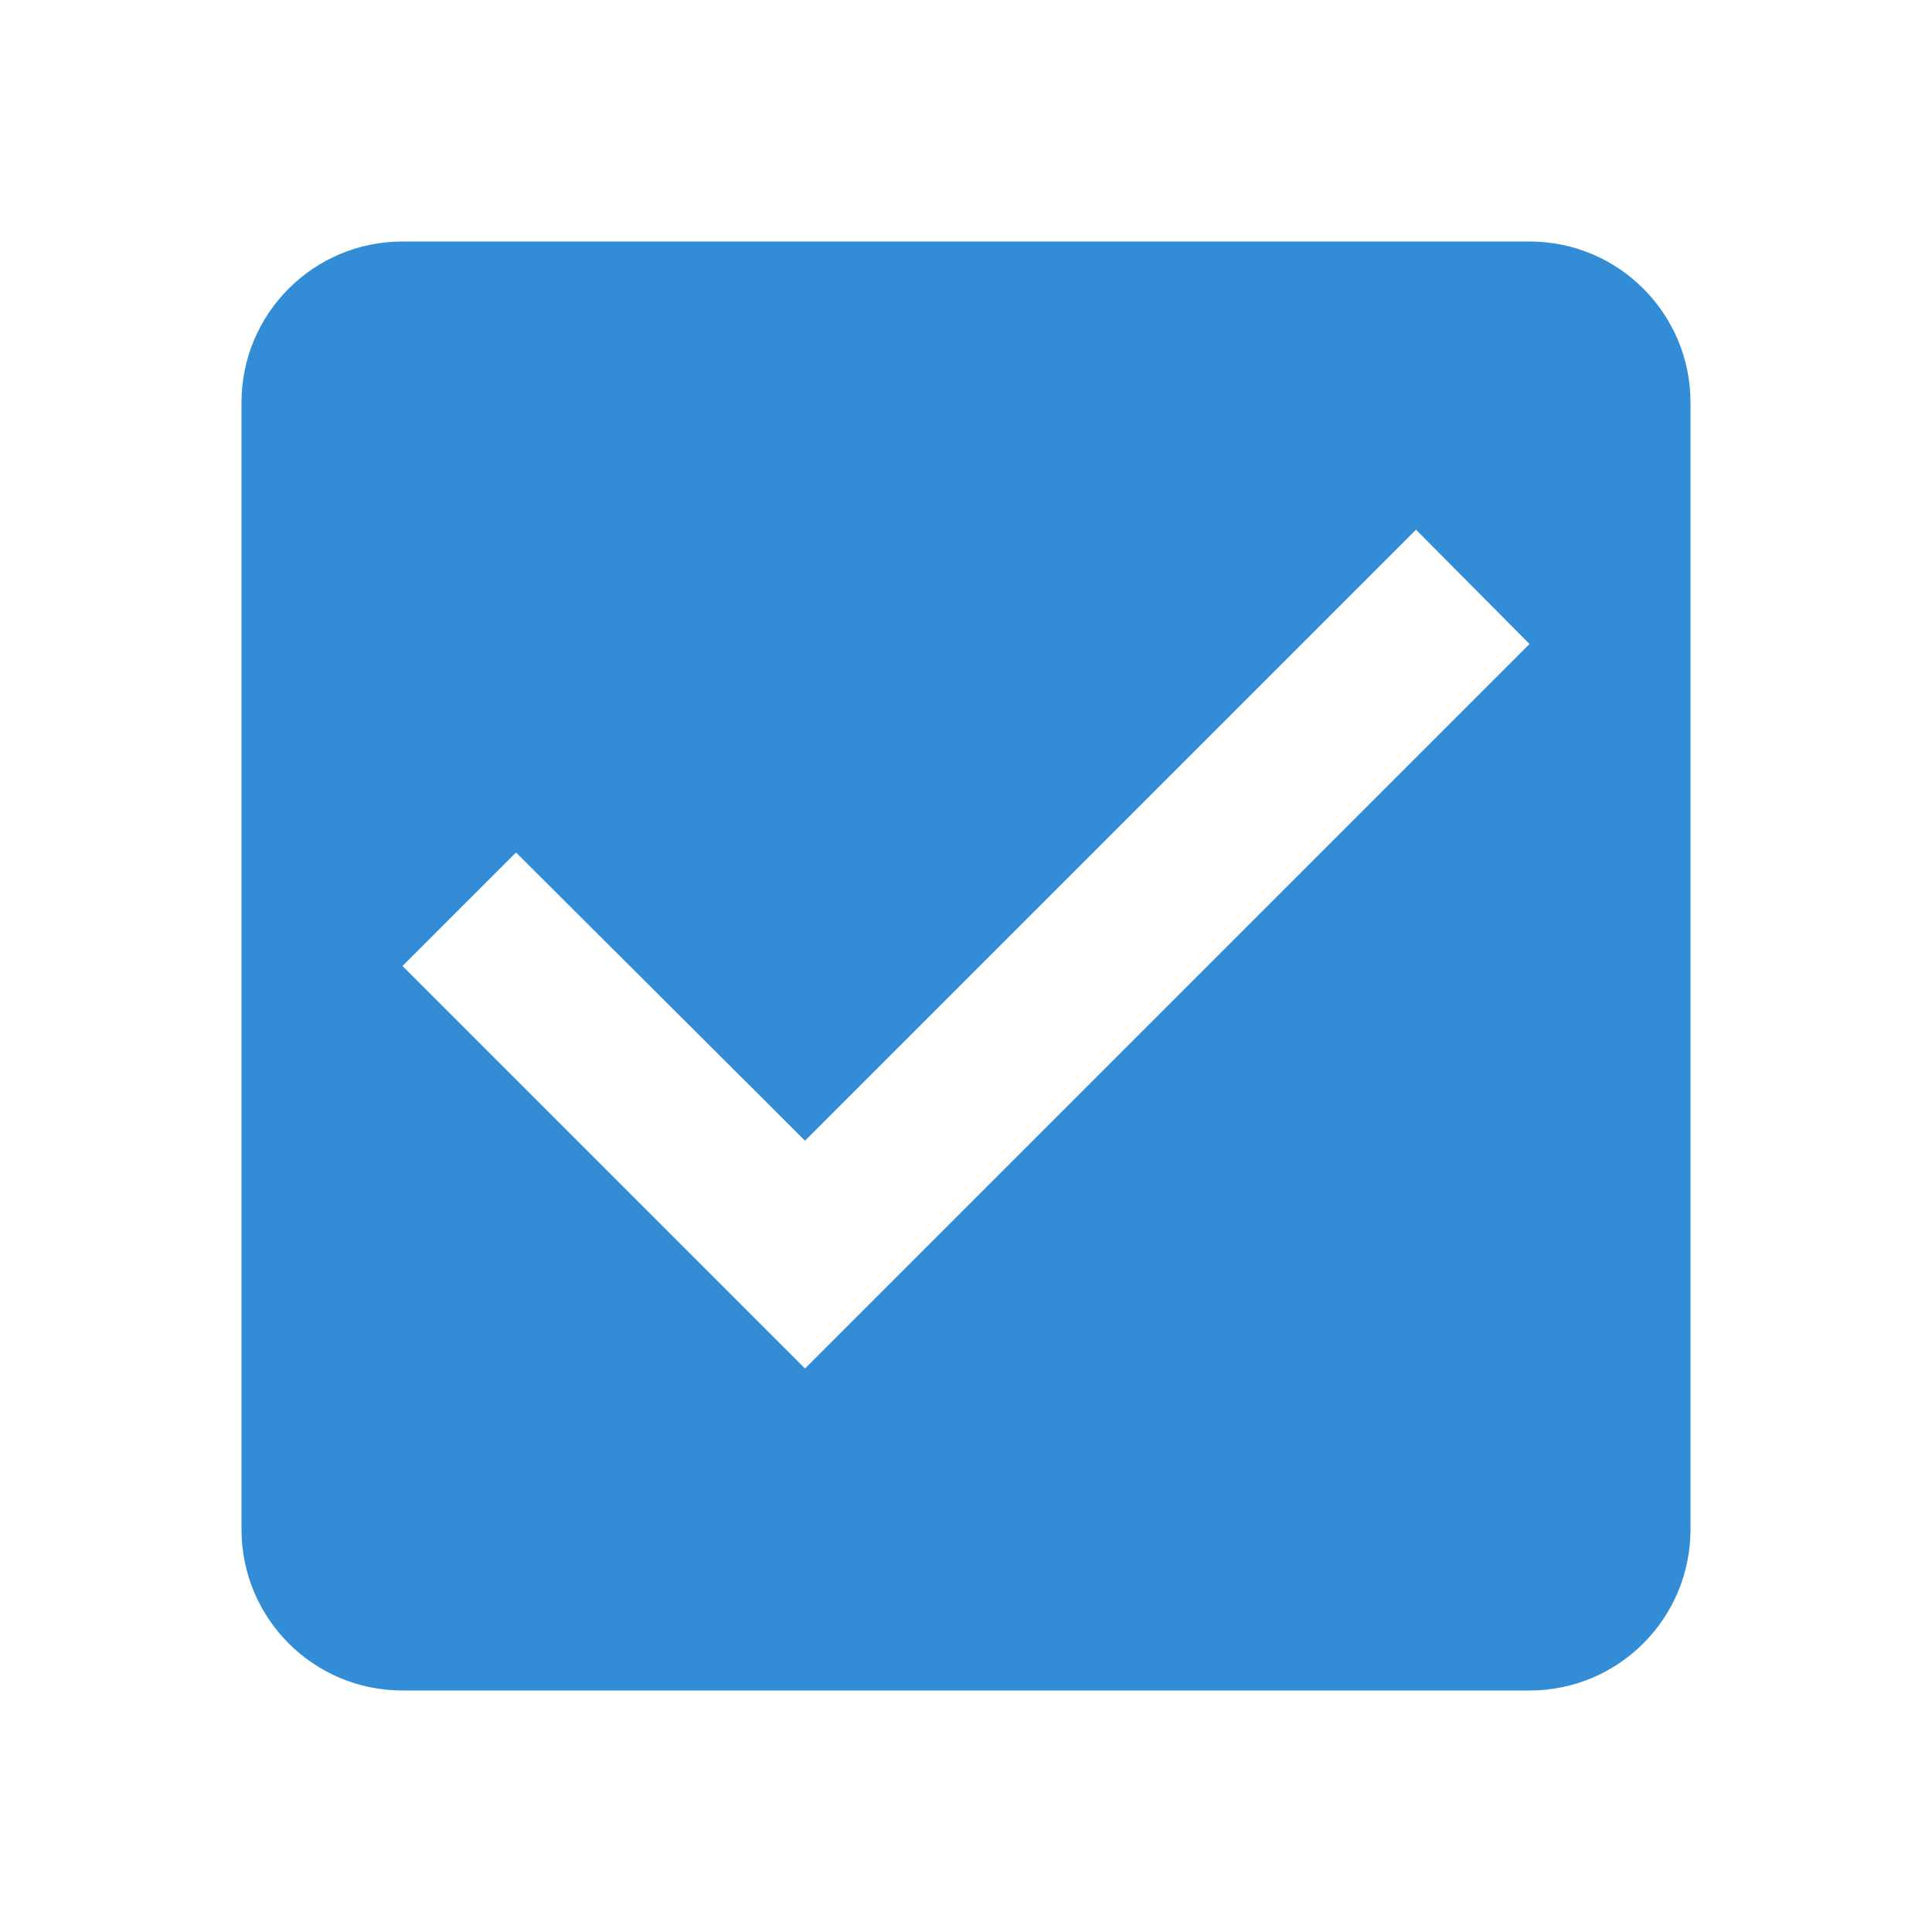
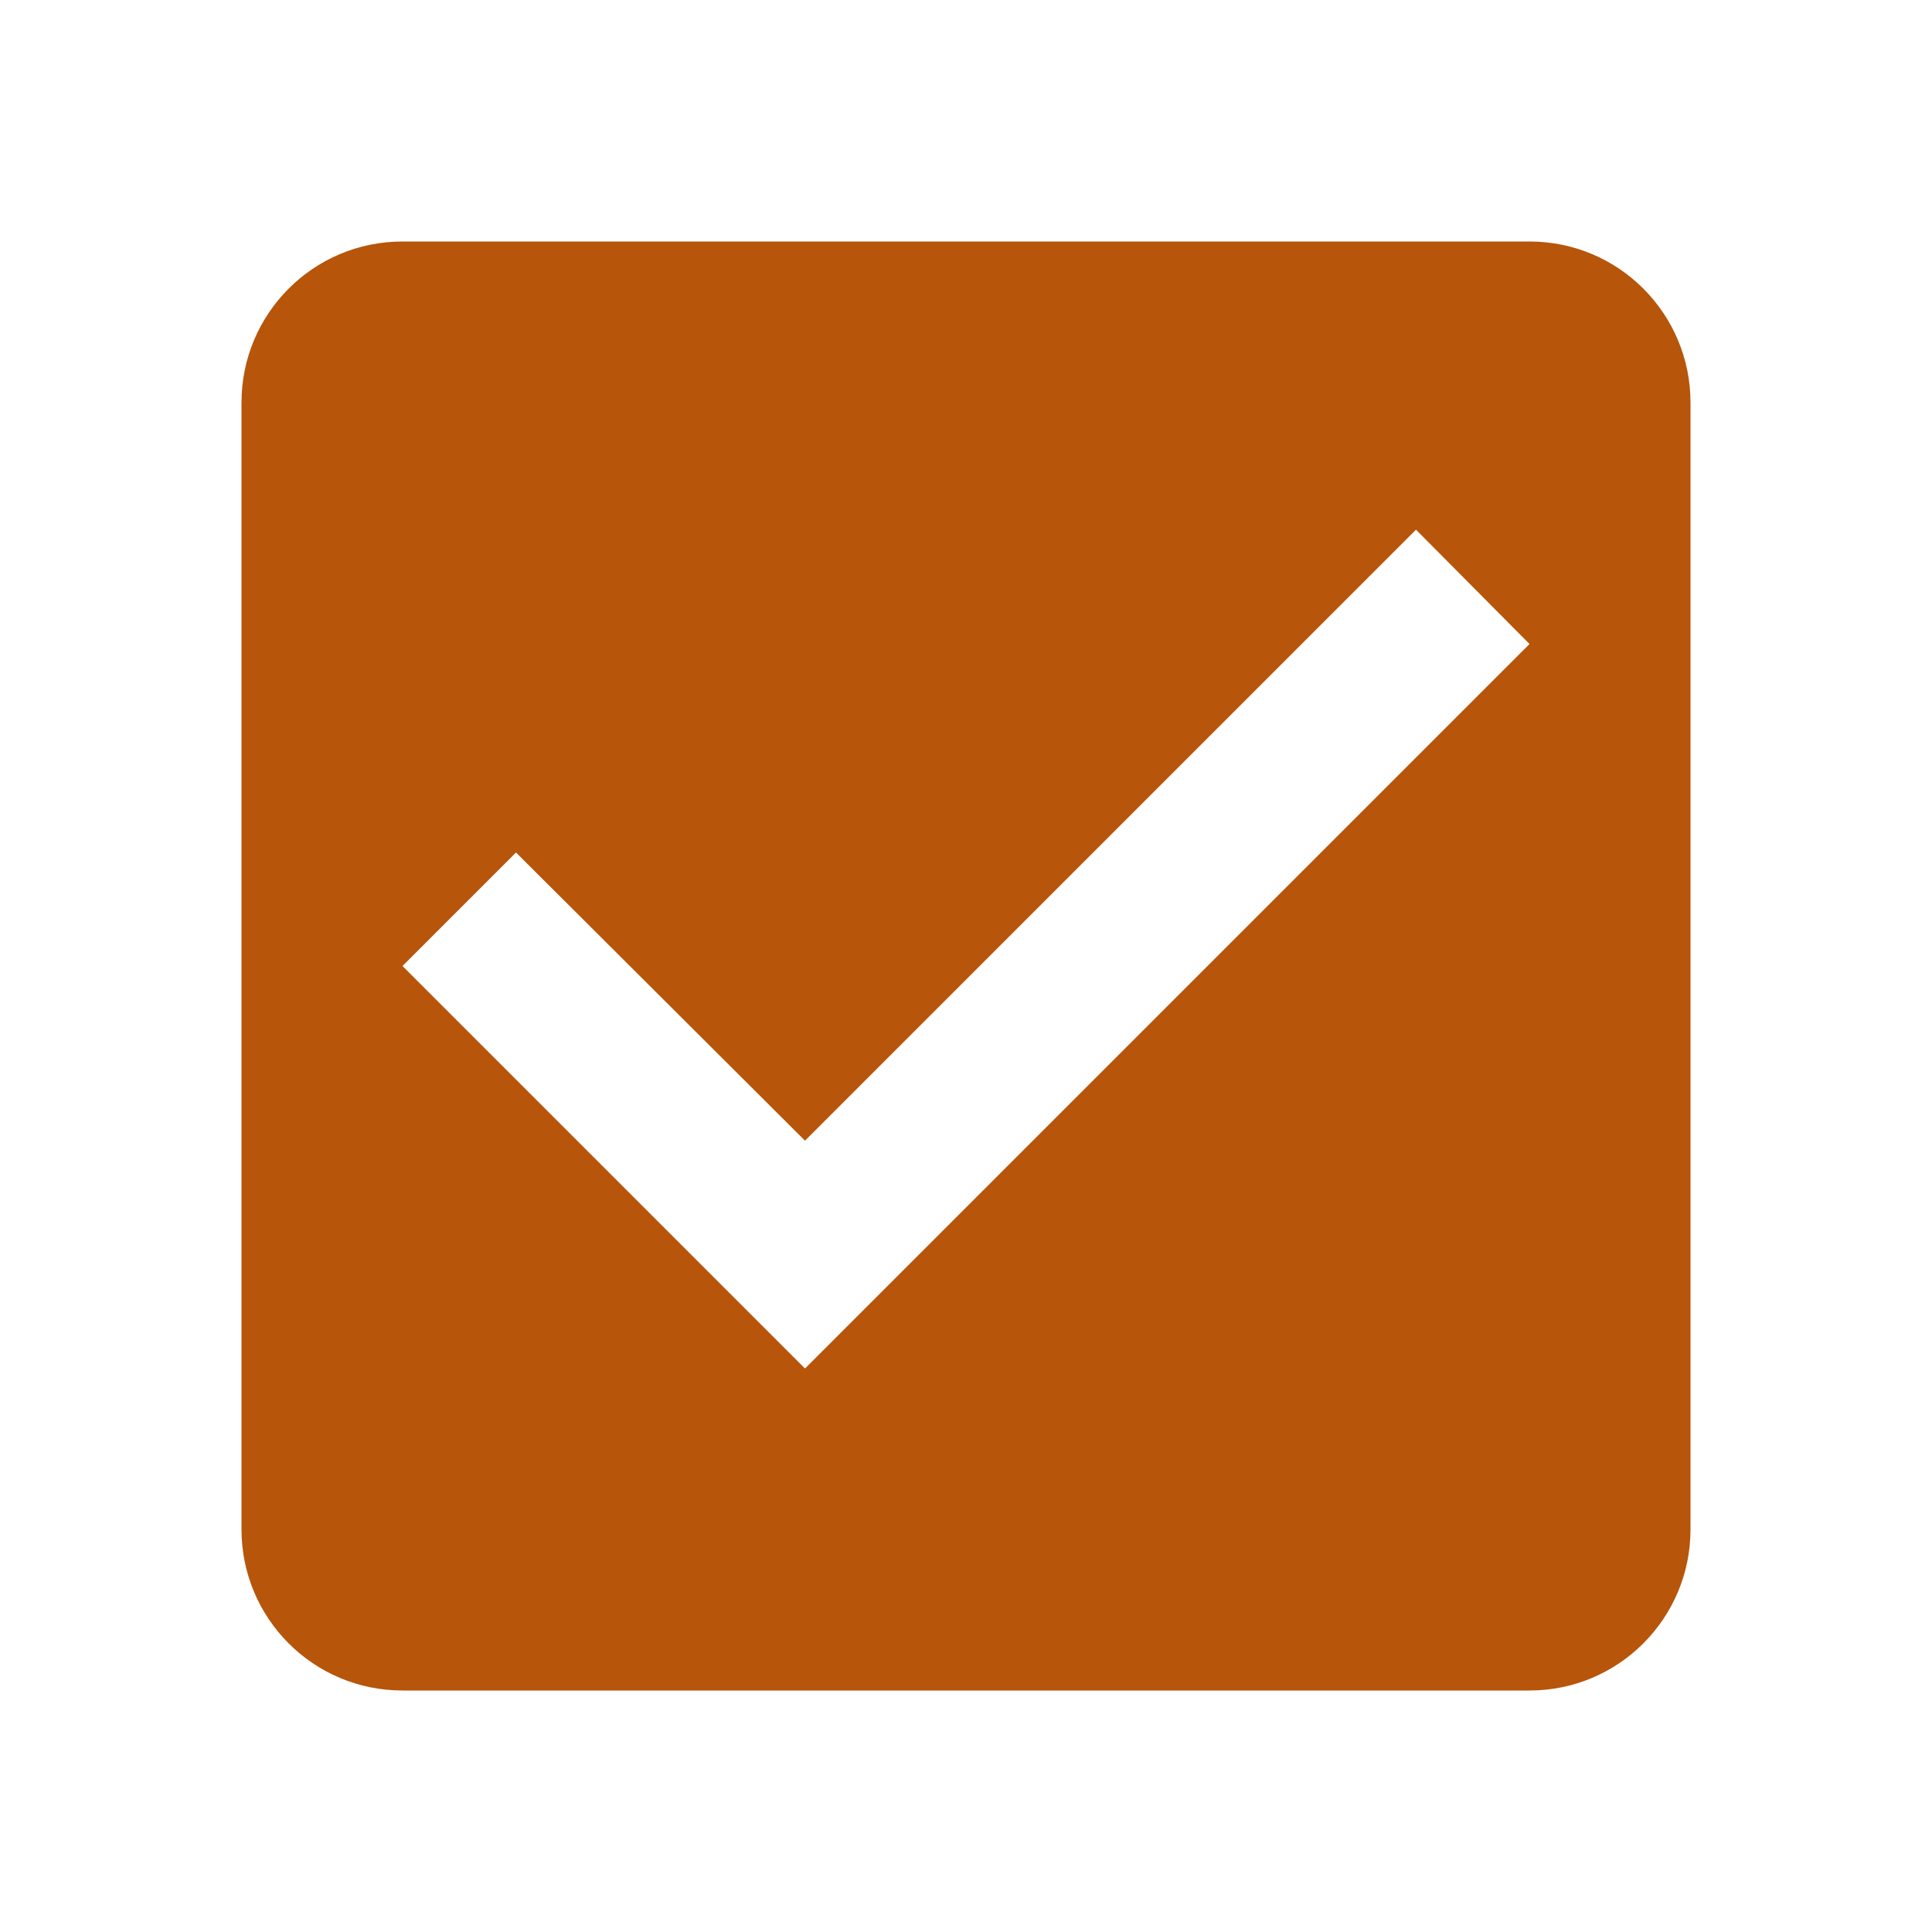
- <svg xmlns="http://www.w3.org/2000/svg" width="24" height="24" viewBox="0 0 24 24" fill="#338DD6">
+ <svg xmlns="http://www.w3.org/2000/svg" width="24" height="24" viewBox="0 0 24 24" fill="#b7550a">
  <path d="M19 3H5c-1.11 0-2 .9-2 2v14c0 1.1.89 2 2 2h14c1.11 0 2-.9 2-2V5c0-1.1-.89-2-2-2zm-9 14l-5-5 1.41-1.41L10 14.17l7.59-7.59L19 8l-9 9z" />
</svg>
